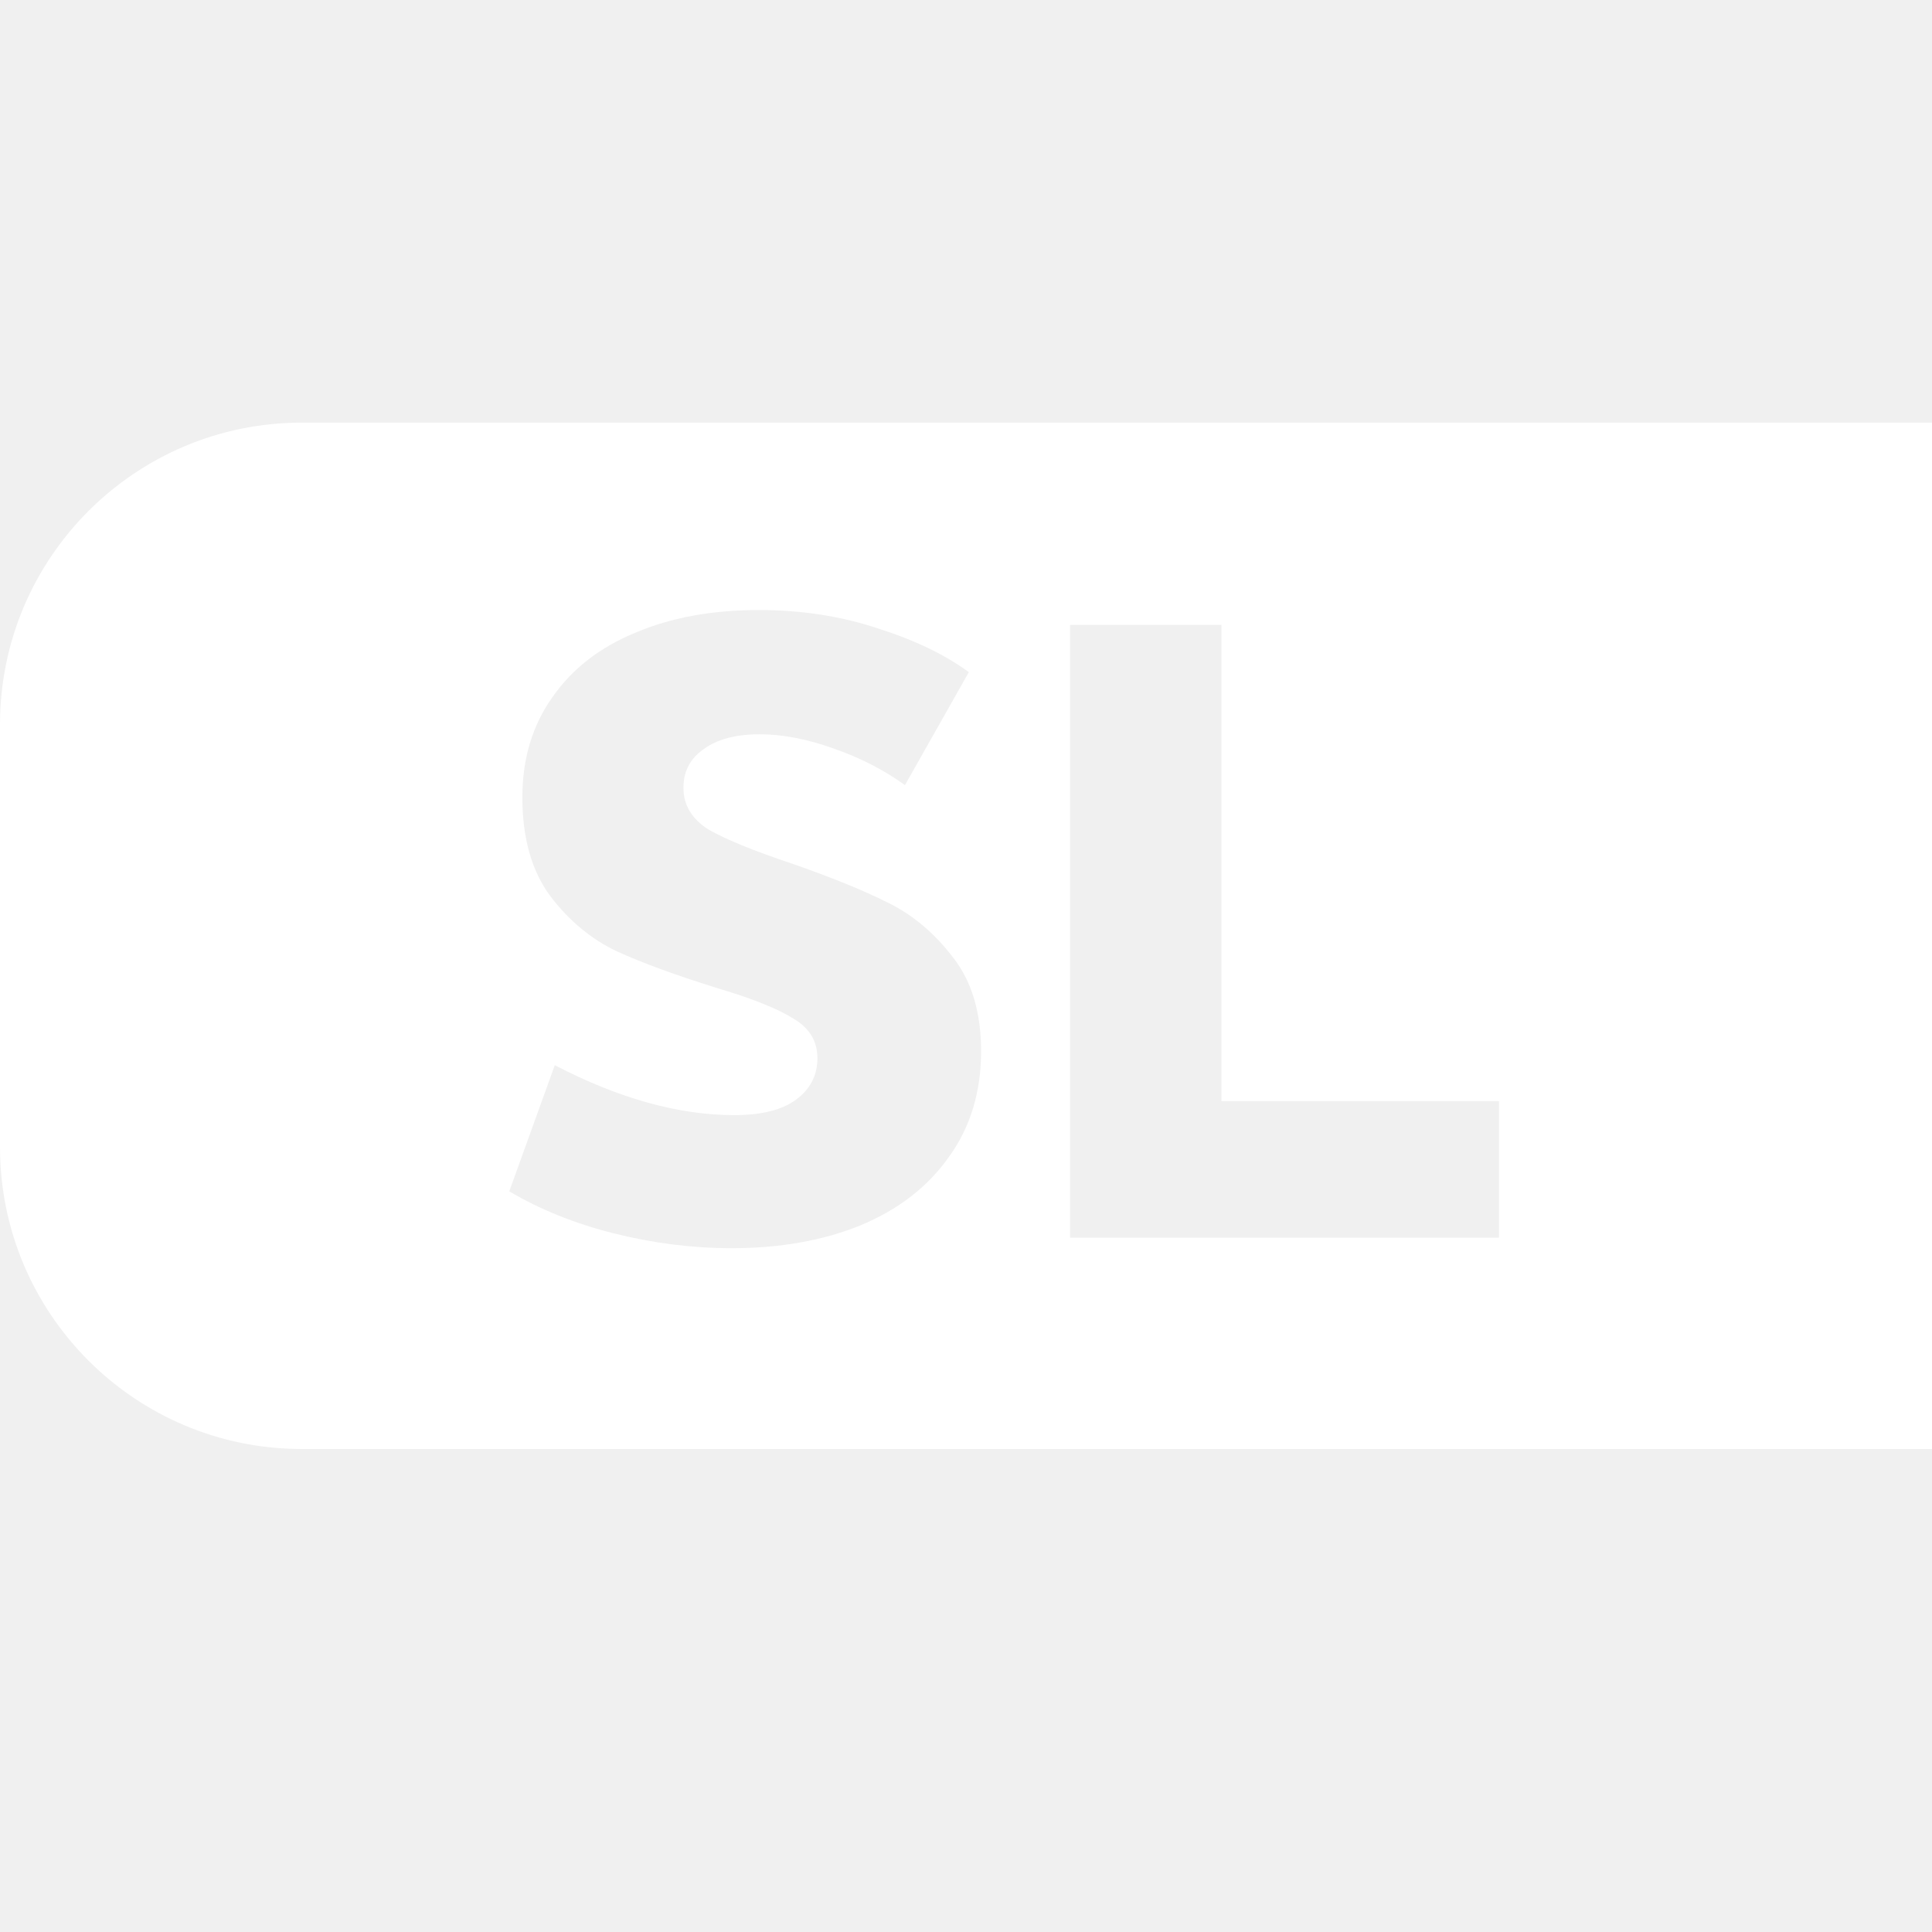
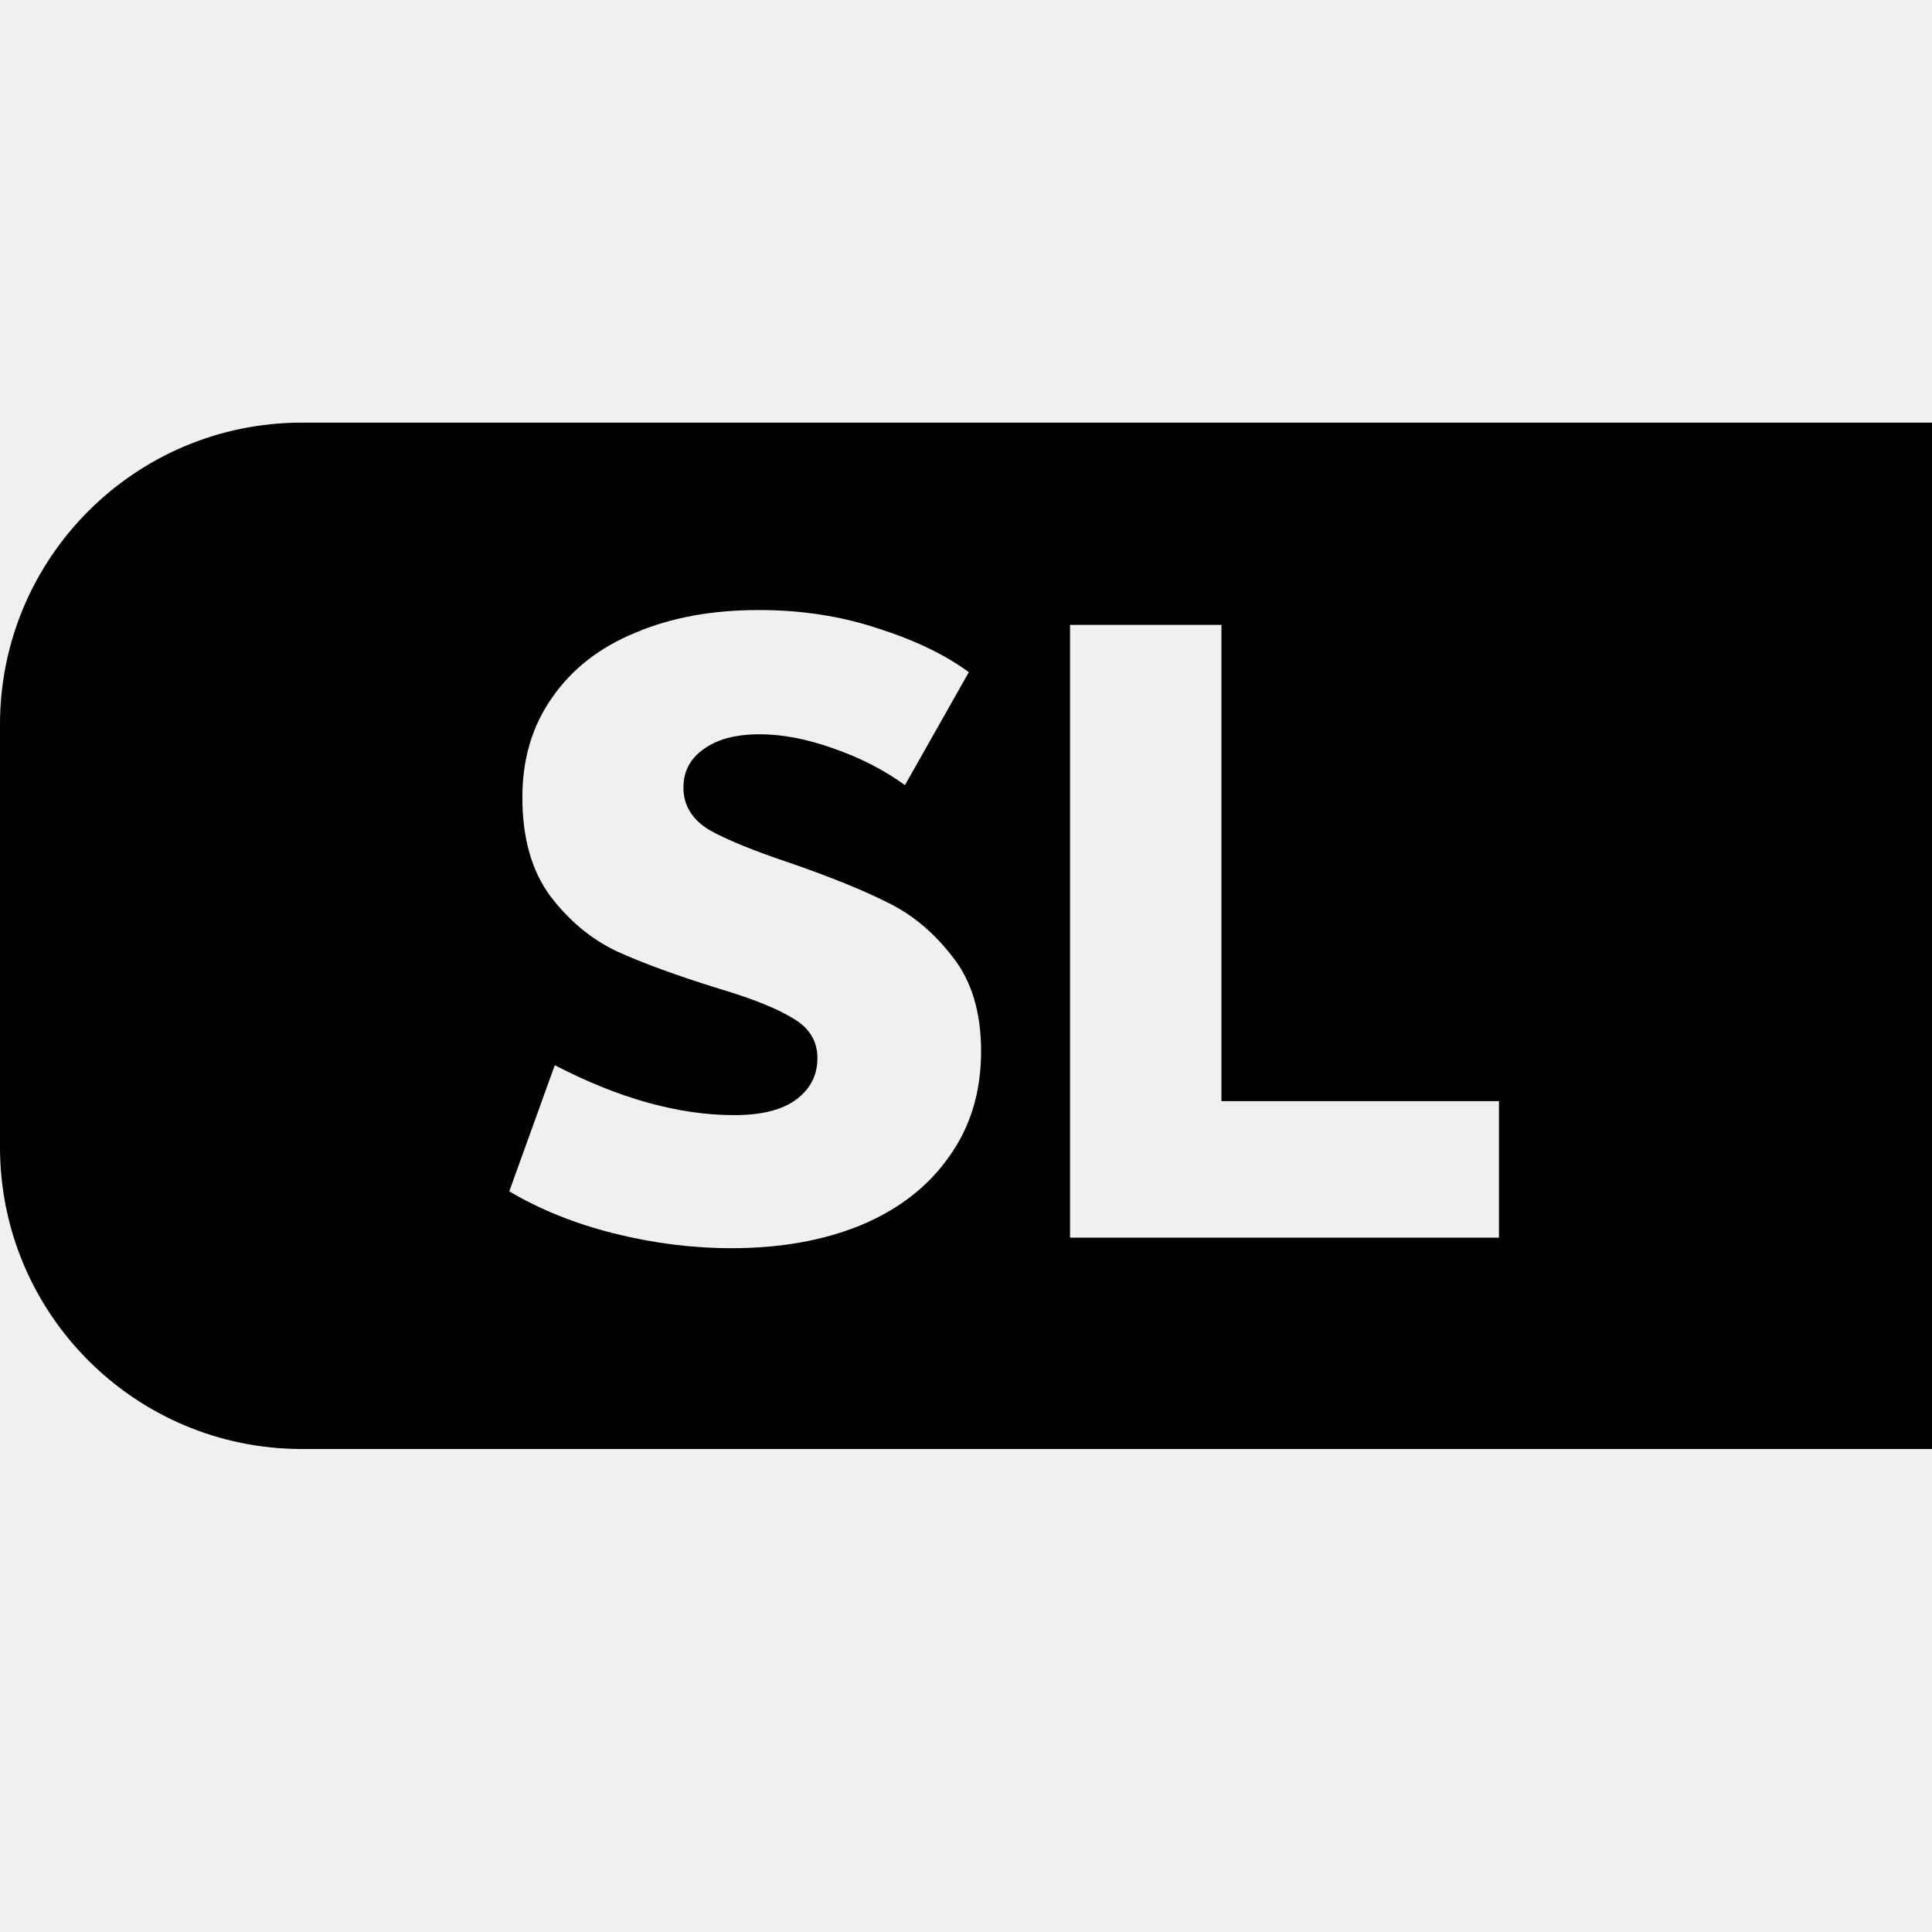
<svg xmlns="http://www.w3.org/2000/svg" width="32" height="32" viewBox="0 0 32 32" fill="none">
-   <path fill-rule="evenodd" clip-rule="evenodd" d="M5 7C2.239 7 0 9.239 0 12V19C0 21.761 2.239 24 5 24H32V7H5ZM14.54 10.408C13.931 10.205 13.273 10.104 12.568 10.104C11.794 10.104 11.113 10.229 10.523 10.48C9.933 10.722 9.474 11.08 9.146 11.553C8.817 12.018 8.652 12.569 8.652 13.207C8.652 13.883 8.807 14.429 9.117 14.845C9.426 15.251 9.793 15.556 10.219 15.758C10.644 15.952 11.214 16.16 11.93 16.382C12.48 16.546 12.886 16.711 13.148 16.875C13.409 17.03 13.539 17.247 13.539 17.527C13.539 17.808 13.423 18.035 13.191 18.209C12.959 18.383 12.616 18.47 12.162 18.47C11.243 18.47 10.252 18.195 9.189 17.643L8.435 19.732C8.938 20.031 9.513 20.263 10.161 20.427C10.818 20.592 11.47 20.674 12.118 20.674C12.92 20.674 13.631 20.548 14.249 20.297C14.878 20.036 15.366 19.659 15.714 19.166C16.072 18.673 16.25 18.088 16.25 17.412C16.25 16.773 16.096 16.256 15.787 15.86C15.477 15.454 15.115 15.149 14.699 14.947C14.293 14.743 13.757 14.526 13.089 14.294C12.48 14.091 12.031 13.907 11.741 13.743C11.461 13.569 11.32 13.337 11.32 13.047C11.32 12.776 11.432 12.564 11.654 12.409C11.876 12.245 12.186 12.162 12.582 12.162C12.959 12.162 13.365 12.24 13.8 12.395C14.245 12.549 14.641 12.752 14.989 13.004L16.047 11.133C15.651 10.843 15.149 10.601 14.54 10.408ZM17.723 20.5H24.828V18.238H20.231V10.35H17.723V20.5Z" fill="white" />
+   <path fill-rule="evenodd" clip-rule="evenodd" d="M5 7C2.239 7 0 9.239 0 12V19C0 21.761 2.239 24 5 24H32V7H5ZM14.54 10.408C13.931 10.205 13.273 10.104 12.568 10.104C11.794 10.104 11.113 10.229 10.523 10.48C9.933 10.722 9.474 11.08 9.146 11.553C8.817 12.018 8.652 12.569 8.652 13.207C8.652 13.883 8.807 14.429 9.117 14.845C9.426 15.251 9.793 15.556 10.219 15.758C10.644 15.952 11.214 16.16 11.93 16.382C12.48 16.546 12.886 16.711 13.148 16.875C13.409 17.03 13.539 17.247 13.539 17.527C13.539 17.808 13.423 18.035 13.191 18.209C12.959 18.383 12.616 18.47 12.162 18.47C11.243 18.47 10.252 18.195 9.189 17.643L8.435 19.732C8.938 20.031 9.513 20.263 10.161 20.427C10.818 20.592 11.47 20.674 12.118 20.674C12.92 20.674 13.631 20.548 14.249 20.297C14.878 20.036 15.366 19.659 15.714 19.166C16.072 18.673 16.25 18.088 16.25 17.412C16.25 16.773 16.096 16.256 15.787 15.86C15.477 15.454 15.115 15.149 14.699 14.947C14.293 14.743 13.757 14.526 13.089 14.294C12.48 14.091 12.031 13.907 11.741 13.743C11.461 13.569 11.32 13.337 11.32 13.047C11.32 12.776 11.432 12.564 11.654 12.409C11.876 12.245 12.186 12.162 12.582 12.162C12.959 12.162 13.365 12.24 13.8 12.395C14.245 12.549 14.641 12.752 14.989 13.004L16.047 11.133C15.651 10.843 15.149 10.601 14.54 10.408ZM17.723 20.5H24.828V18.238H20.231V10.35H17.723V20.5Z" fill="currentColor" />
</svg>
